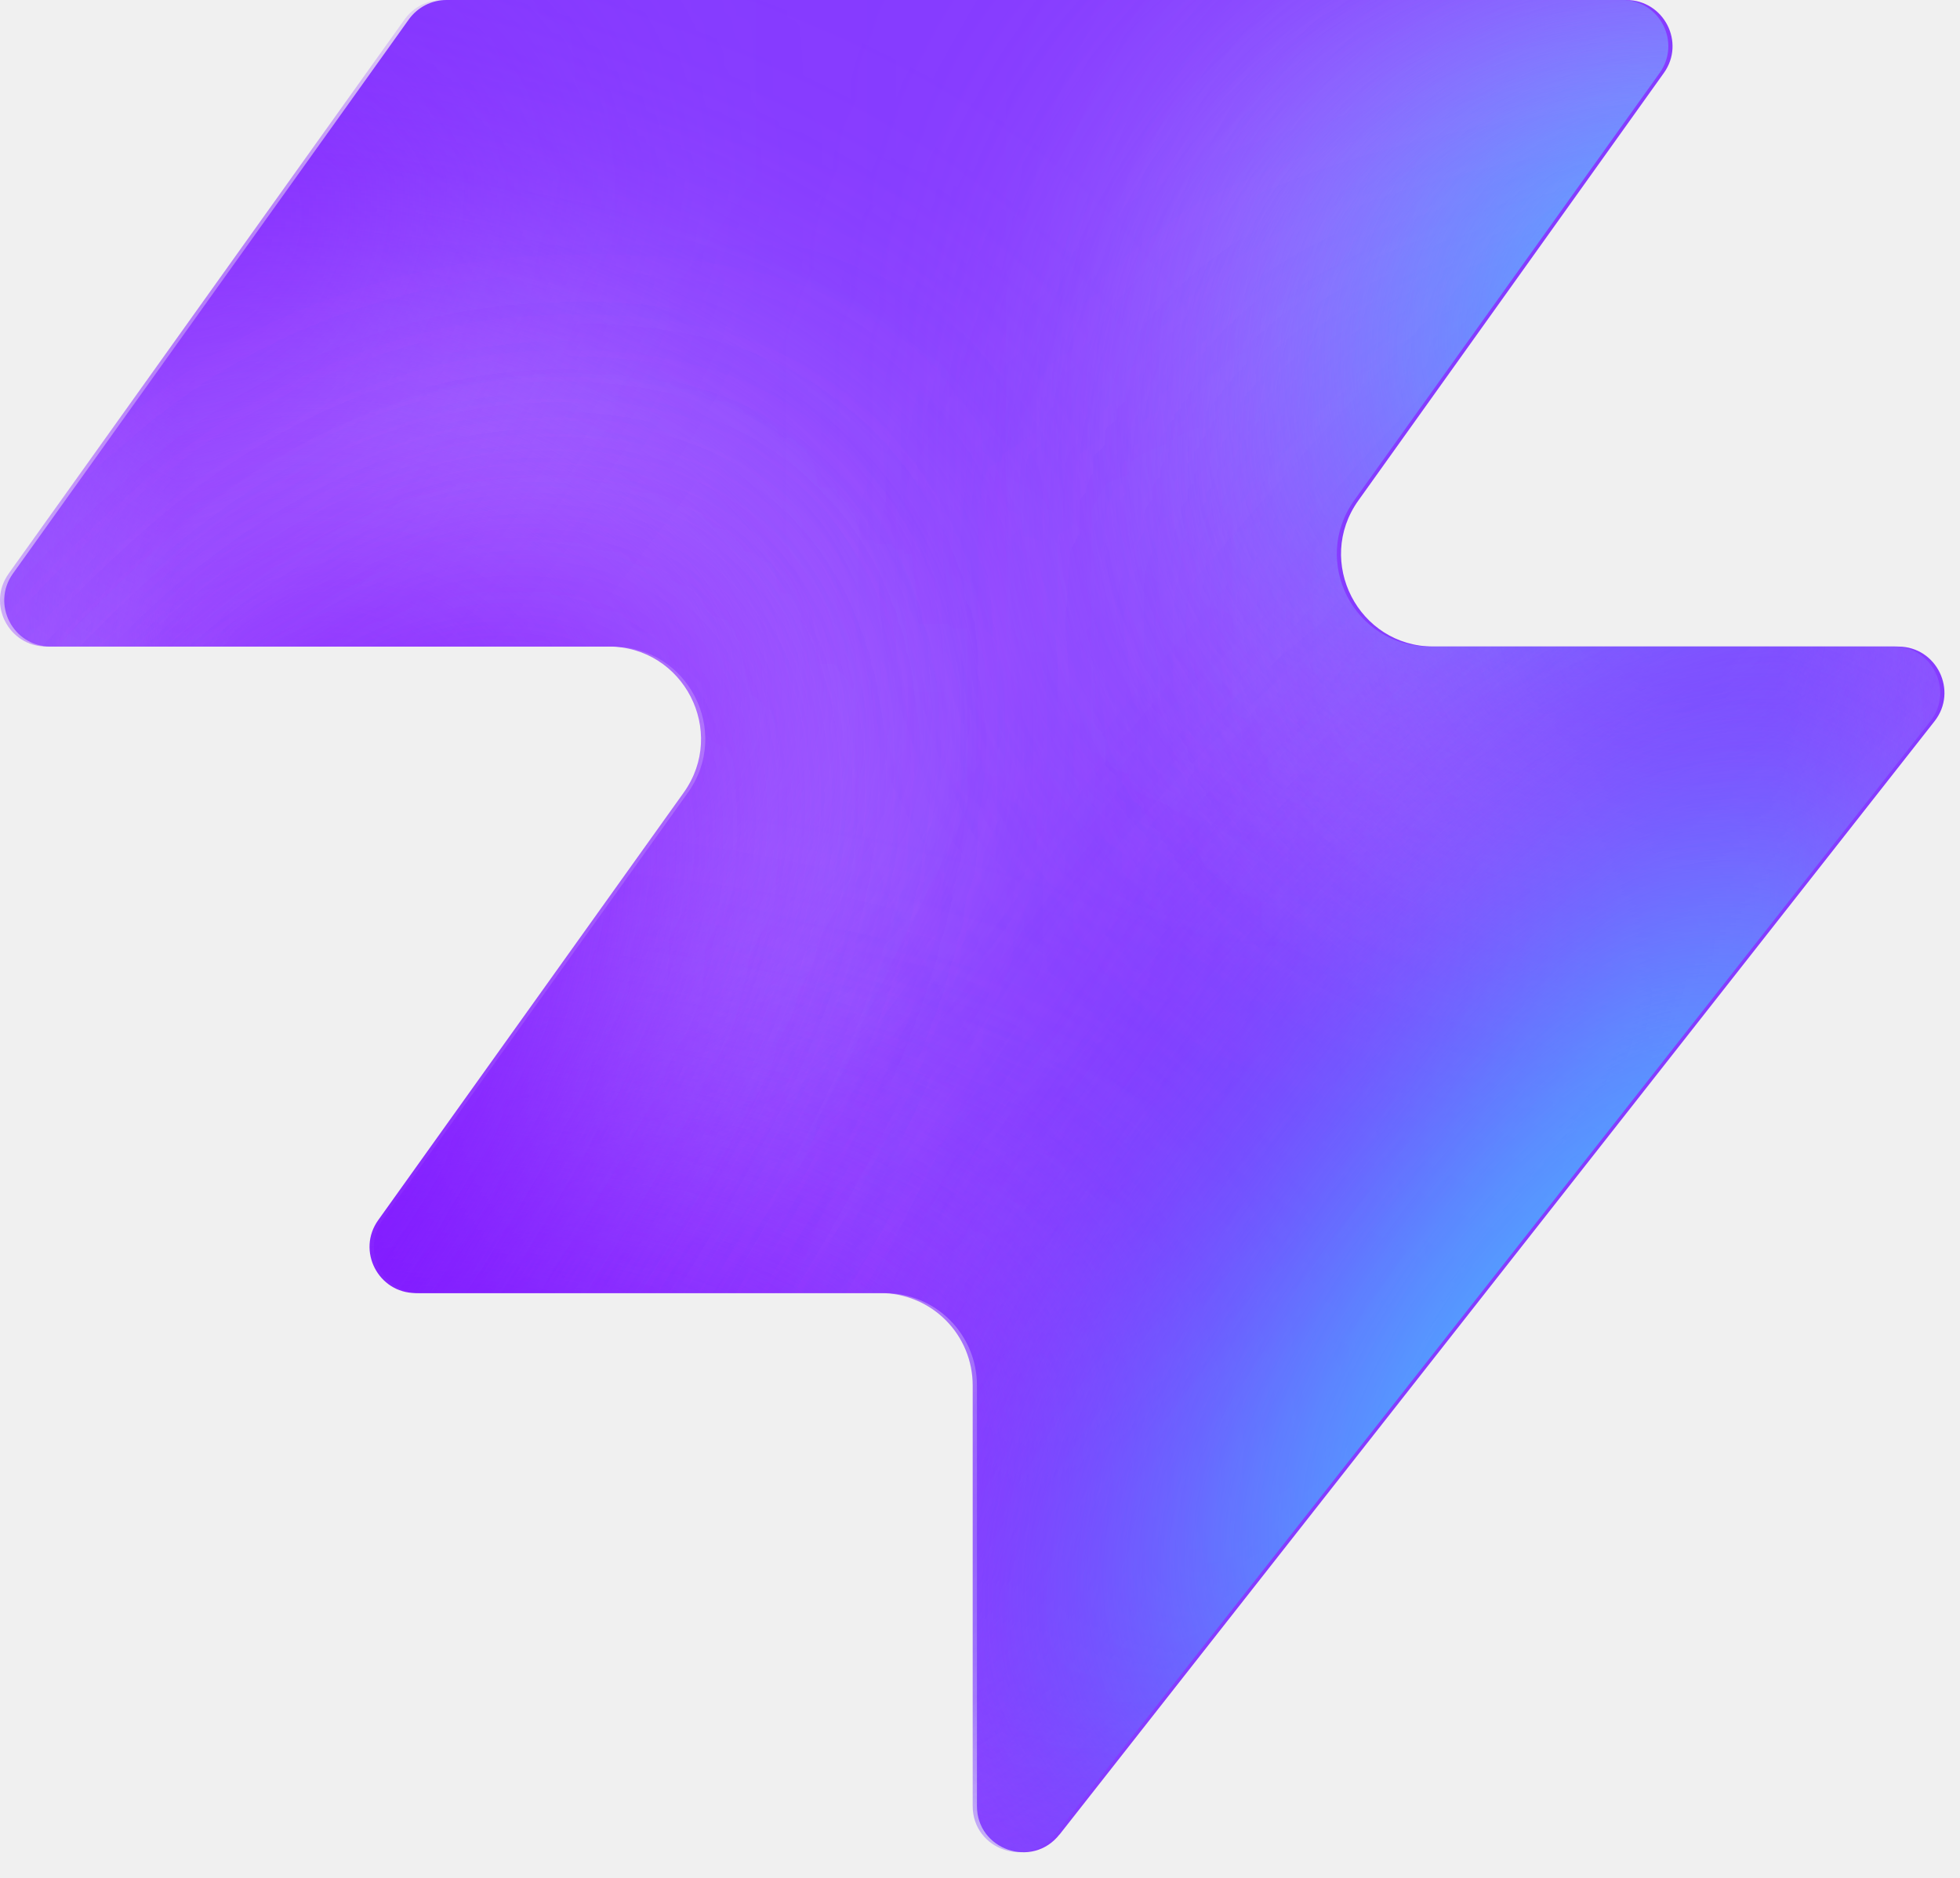
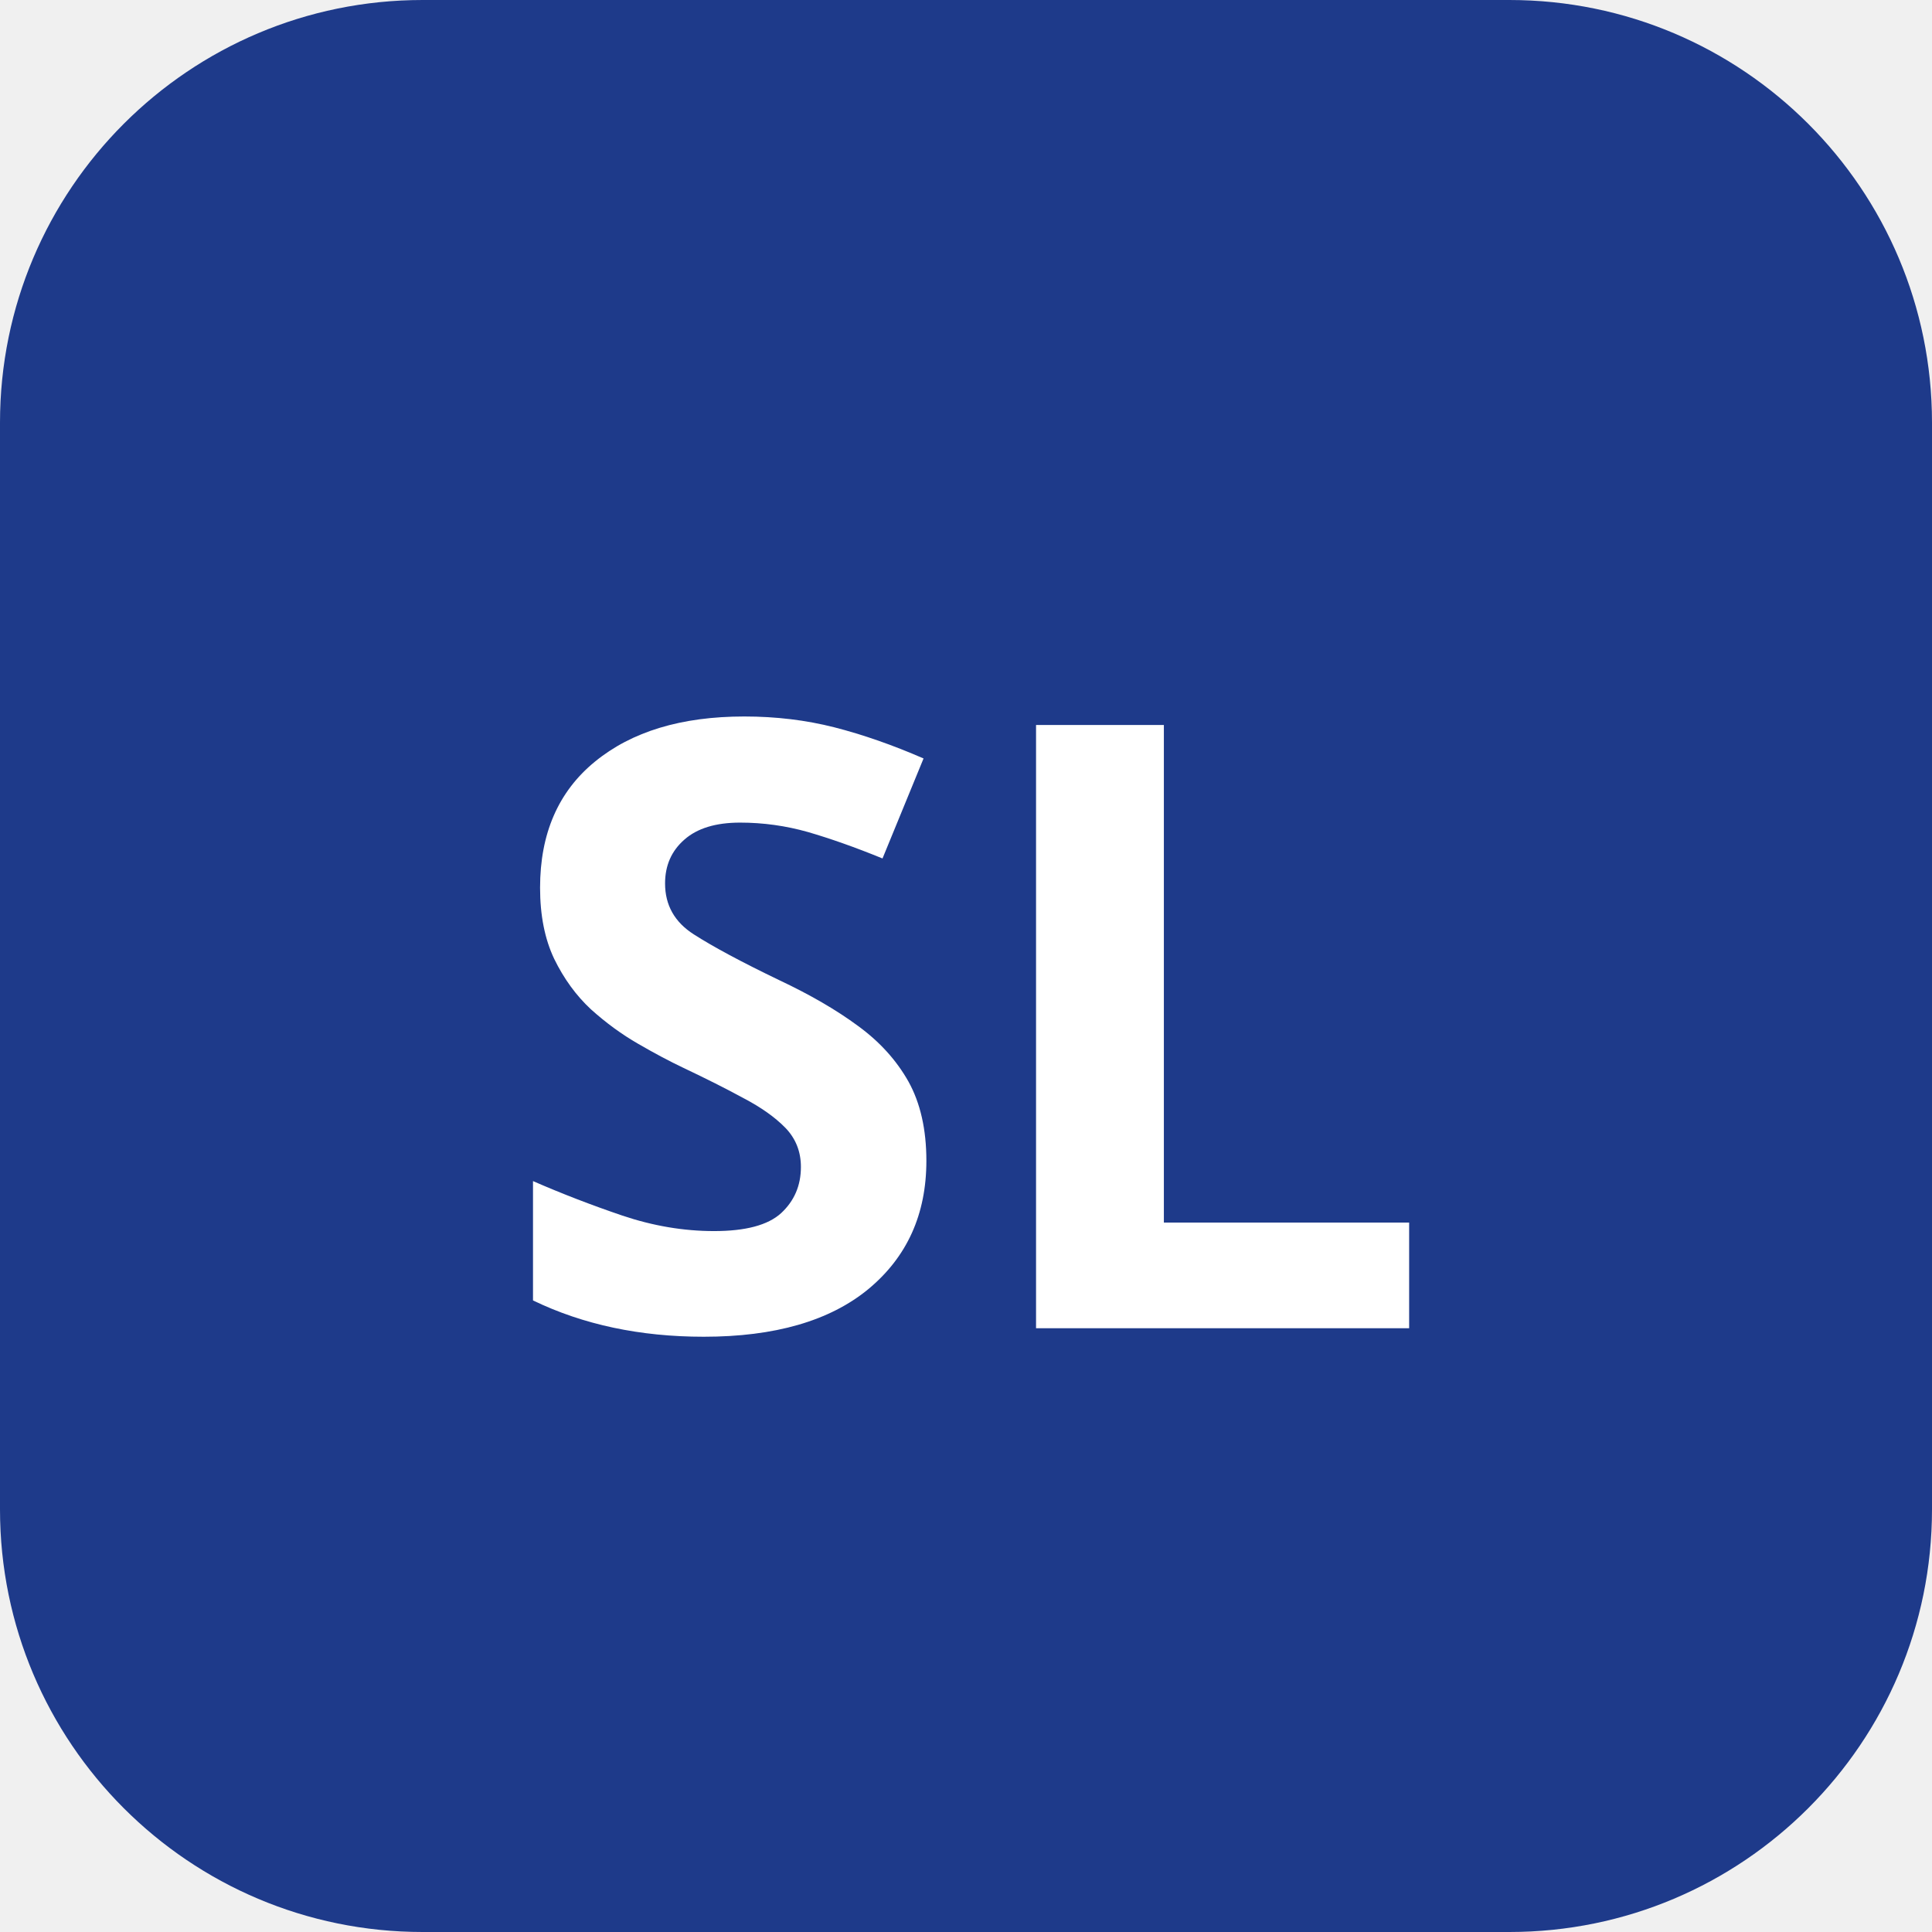
- <svg xmlns="http://www.w3.org/2000/svg" width="48" height="46" fill="none" viewBox="0 0 48 46">
-   <path fill="#863bff" d="M25.946 44.938c-.664.845-2.021.375-2.021-.698V33.937a2.26 2.26 0 0 0-2.262-2.262H10.287c-.92 0-1.456-1.04-.92-1.788l7.48-10.471c1.07-1.497 0-3.578-1.842-3.578H1.237c-.92 0-1.456-1.04-.92-1.788L10.013.474c.214-.297.556-.474.92-.474h28.894c.92 0 1.456 1.04.92 1.788l-7.48 10.471c-1.07 1.498 0 3.579 1.842 3.579h11.377c.943 0 1.473 1.088.89 1.83L25.947 44.94z" style="fill:#863bff;fill:color(display-p3 .525 .23 1);fill-opacity:1" />
-   <mask id="a" width="48" height="46" x="0" y="0" maskUnits="userSpaceOnUse" style="mask-type:alpha">
-     <path fill="#000" d="M25.842 44.938c-.664.844-2.021.375-2.021-.698V33.937a2.26 2.26 0 0 0-2.262-2.262H10.183c-.92 0-1.456-1.04-.92-1.788l7.48-10.471c1.07-1.498 0-3.579-1.842-3.579H1.133c-.92 0-1.456-1.04-.92-1.787L9.91.473c.214-.297.556-.474.92-.474h28.894c.92 0 1.456 1.04.92 1.788l-7.48 10.471c-1.07 1.498 0 3.578 1.842 3.578h11.377c.943 0 1.473 1.088.89 1.832L25.843 44.94z" style="fill:#000;fill-opacity:1" />
-   </mask>
-   <g mask="url(#a)">
-     <g filter="url(#b)">
-       <ellipse cx="5.508" cy="14.704" fill="#ede6ff" rx="5.508" ry="14.704" style="fill:#ede6ff;fill:color(display-p3 .927 .903 1);fill-opacity:1" transform="matrix(.00324 1 1 -.00324 -4.47 31.516)" />
-     </g>
-     <g filter="url(#c)">
-       <ellipse cx="10.399" cy="29.851" fill="#ede6ff" rx="10.399" ry="29.851" style="fill:#ede6ff;fill:color(display-p3 .927 .903 1);fill-opacity:1" transform="matrix(.00324 1 1 -.00324 -39.328 7.883)" />
-     </g>
-     <g filter="url(#d)">
-       <ellipse cx="5.508" cy="30.487" fill="#7e14ff" rx="5.508" ry="30.487" style="fill:#7e14ff;fill:color(display-p3 .492 .077 1);fill-opacity:1" transform="rotate(89.814 -25.913 -14.639)scale(1 -1)" />
-     </g>
-     <g filter="url(#e)">
-       <ellipse cx="5.508" cy="30.599" fill="#7e14ff" rx="5.508" ry="30.599" style="fill:#7e14ff;fill:color(display-p3 .492 .077 1);fill-opacity:1" transform="rotate(89.814 -32.644 -3.334)scale(1 -1)" />
-     </g>
-     <g filter="url(#f)">
-       <ellipse cx="5.508" cy="30.599" fill="#7e14ff" rx="5.508" ry="30.599" style="fill:#7e14ff;fill:color(display-p3 .492 .077 1);fill-opacity:1" transform="matrix(.00324 1 1 -.00324 -34.34 30.47)" />
-     </g>
-     <g filter="url(#g)">
-       <ellipse cx="14.072" cy="22.078" fill="#ede6ff" rx="14.072" ry="22.078" style="fill:#ede6ff;fill:color(display-p3 .927 .903 1);fill-opacity:1" transform="rotate(93.35 24.506 48.493)scale(-1 1)" />
-     </g>
-     <g filter="url(#h)">
-       <ellipse cx="3.47" cy="21.501" fill="#7e14ff" rx="3.47" ry="21.501" style="fill:#7e14ff;fill:color(display-p3 .492 .077 1);fill-opacity:1" transform="rotate(89.009 28.708 47.59)scale(-1 1)" />
-     </g>
-     <g filter="url(#i)">
-       <ellipse cx="3.47" cy="21.501" fill="#7e14ff" rx="3.47" ry="21.501" style="fill:#7e14ff;fill:color(display-p3 .492 .077 1);fill-opacity:1" transform="rotate(89.009 28.708 47.59)scale(-1 1)" />
-     </g>
-     <g filter="url(#j)">
-       <ellipse cx=".387" cy="8.972" fill="#7e14ff" rx="4.407" ry="29.108" style="fill:#7e14ff;fill:color(display-p3 .492 .077 1);fill-opacity:1" transform="rotate(39.51 .387 8.972)" />
-     </g>
-     <g filter="url(#k)">
-       <ellipse cx="47.523" cy="-6.092" fill="#7e14ff" rx="4.407" ry="29.108" style="fill:#7e14ff;fill:color(display-p3 .492 .077 1);fill-opacity:1" transform="rotate(37.892 47.523 -6.092)" />
-     </g>
-     <g filter="url(#l)">
-       <ellipse cx="41.412" cy="6.333" fill="#47bfff" rx="5.971" ry="9.665" style="fill:#47bfff;fill:color(display-p3 .28 .748 1);fill-opacity:1" transform="rotate(37.892 41.412 6.333)" />
-     </g>
-     <g filter="url(#m)">
-       <ellipse cx="-1.879" cy="38.332" fill="#7e14ff" rx="4.407" ry="29.108" style="fill:#7e14ff;fill:color(display-p3 .492 .077 1);fill-opacity:1" transform="rotate(37.892 -1.88 38.332)" />
-     </g>
-     <g filter="url(#n)">
-       <ellipse cx="-1.879" cy="38.332" fill="#7e14ff" rx="4.407" ry="29.108" style="fill:#7e14ff;fill:color(display-p3 .492 .077 1);fill-opacity:1" transform="rotate(37.892 -1.88 38.332)" />
-     </g>
-     <g filter="url(#o)">
-       <ellipse cx="35.651" cy="29.907" fill="#7e14ff" rx="4.407" ry="29.108" style="fill:#7e14ff;fill:color(display-p3 .492 .077 1);fill-opacity:1" transform="rotate(37.892 35.651 29.907)" />
-     </g>
-     <g filter="url(#p)">
-       <ellipse cx="38.418" cy="32.4" fill="#47bfff" rx="5.971" ry="15.297" style="fill:#47bfff;fill:color(display-p3 .28 .748 1);fill-opacity:1" transform="rotate(37.892 38.418 32.4)" />
-     </g>
-   </g>
-   <defs>
-     <filter id="b" width="60.045" height="41.654" x="-19.77" y="16.149" color-interpolation-filters="sRGB" filterUnits="userSpaceOnUse">
-       <feFlood flood-opacity="0" result="BackgroundImageFix" />
-       <feBlend in="SourceGraphic" in2="BackgroundImageFix" result="shape" />
-       <feGaussianBlur result="effect1_foregroundBlur_2002_17158" stdDeviation="7.659" />
-     </filter>
-     <filter id="c" width="90.34" height="51.437" x="-54.613" y="-7.533" color-interpolation-filters="sRGB" filterUnits="userSpaceOnUse">
-       <feFlood flood-opacity="0" result="BackgroundImageFix" />
-       <feBlend in="SourceGraphic" in2="BackgroundImageFix" result="shape" />
-       <feGaussianBlur result="effect1_foregroundBlur_2002_17158" stdDeviation="7.659" />
-     </filter>
-     <filter id="d" width="79.355" height="29.4" x="-49.64" y="2.03" color-interpolation-filters="sRGB" filterUnits="userSpaceOnUse">
-       <feFlood flood-opacity="0" result="BackgroundImageFix" />
-       <feBlend in="SourceGraphic" in2="BackgroundImageFix" result="shape" />
-       <feGaussianBlur result="effect1_foregroundBlur_2002_17158" stdDeviation="4.596" />
-     </filter>
-     <filter id="e" width="79.579" height="29.4" x="-45.045" y="20.029" color-interpolation-filters="sRGB" filterUnits="userSpaceOnUse">
-       <feFlood flood-opacity="0" result="BackgroundImageFix" />
-       <feBlend in="SourceGraphic" in2="BackgroundImageFix" result="shape" />
-       <feGaussianBlur result="effect1_foregroundBlur_2002_17158" stdDeviation="4.596" />
-     </filter>
-     <filter id="f" width="79.579" height="29.4" x="-43.513" y="21.178" color-interpolation-filters="sRGB" filterUnits="userSpaceOnUse">
-       <feFlood flood-opacity="0" result="BackgroundImageFix" />
-       <feBlend in="SourceGraphic" in2="BackgroundImageFix" result="shape" />
-       <feGaussianBlur result="effect1_foregroundBlur_2002_17158" stdDeviation="4.596" />
-     </filter>
-     <filter id="g" width="74.749" height="58.852" x="15.756" y="-17.901" color-interpolation-filters="sRGB" filterUnits="userSpaceOnUse">
-       <feFlood flood-opacity="0" result="BackgroundImageFix" />
-       <feBlend in="SourceGraphic" in2="BackgroundImageFix" result="shape" />
-       <feGaussianBlur result="effect1_foregroundBlur_2002_17158" stdDeviation="7.659" />
-     </filter>
-     <filter id="h" width="61.377" height="25.362" x="23.548" y="2.284" color-interpolation-filters="sRGB" filterUnits="userSpaceOnUse">
-       <feFlood flood-opacity="0" result="BackgroundImageFix" />
-       <feBlend in="SourceGraphic" in2="BackgroundImageFix" result="shape" />
-       <feGaussianBlur result="effect1_foregroundBlur_2002_17158" stdDeviation="4.596" />
-     </filter>
-     <filter id="i" width="61.377" height="25.362" x="23.548" y="2.284" color-interpolation-filters="sRGB" filterUnits="userSpaceOnUse">
-       <feFlood flood-opacity="0" result="BackgroundImageFix" />
-       <feBlend in="SourceGraphic" in2="BackgroundImageFix" result="shape" />
-       <feGaussianBlur result="effect1_foregroundBlur_2002_17158" stdDeviation="4.596" />
-     </filter>
-     <filter id="j" width="56.045" height="63.649" x="-27.636" y="-22.853" color-interpolation-filters="sRGB" filterUnits="userSpaceOnUse">
-       <feFlood flood-opacity="0" result="BackgroundImageFix" />
-       <feBlend in="SourceGraphic" in2="BackgroundImageFix" result="shape" />
-       <feGaussianBlur result="effect1_foregroundBlur_2002_17158" stdDeviation="4.596" />
-     </filter>
-     <filter id="k" width="54.814" height="64.646" x="20.116" y="-38.415" color-interpolation-filters="sRGB" filterUnits="userSpaceOnUse">
-       <feFlood flood-opacity="0" result="BackgroundImageFix" />
-       <feBlend in="SourceGraphic" in2="BackgroundImageFix" result="shape" />
-       <feGaussianBlur result="effect1_foregroundBlur_2002_17158" stdDeviation="4.596" />
-     </filter>
-     <filter id="l" width="33.541" height="35.313" x="24.641" y="-11.323" color-interpolation-filters="sRGB" filterUnits="userSpaceOnUse">
-       <feFlood flood-opacity="0" result="BackgroundImageFix" />
-       <feBlend in="SourceGraphic" in2="BackgroundImageFix" result="shape" />
-       <feGaussianBlur result="effect1_foregroundBlur_2002_17158" stdDeviation="4.596" />
-     </filter>
-     <filter id="m" width="54.814" height="64.646" x="-29.286" y="6.009" color-interpolation-filters="sRGB" filterUnits="userSpaceOnUse">
-       <feFlood flood-opacity="0" result="BackgroundImageFix" />
-       <feBlend in="SourceGraphic" in2="BackgroundImageFix" result="shape" />
-       <feGaussianBlur result="effect1_foregroundBlur_2002_17158" stdDeviation="4.596" />
-     </filter>
-     <filter id="n" width="54.814" height="64.646" x="-29.286" y="6.009" color-interpolation-filters="sRGB" filterUnits="userSpaceOnUse">
-       <feFlood flood-opacity="0" result="BackgroundImageFix" />
-       <feBlend in="SourceGraphic" in2="BackgroundImageFix" result="shape" />
-       <feGaussianBlur result="effect1_foregroundBlur_2002_17158" stdDeviation="4.596" />
-     </filter>
-     <filter id="o" width="54.814" height="64.646" x="8.244" y="-2.416" color-interpolation-filters="sRGB" filterUnits="userSpaceOnUse">
-       <feFlood flood-opacity="0" result="BackgroundImageFix" />
-       <feBlend in="SourceGraphic" in2="BackgroundImageFix" result="shape" />
-       <feGaussianBlur result="effect1_foregroundBlur_2002_17158" stdDeviation="4.596" />
-     </filter>
-     <filter id="p" width="39.409" height="43.623" x="18.713" y="10.588" color-interpolation-filters="sRGB" filterUnits="userSpaceOnUse">
-       <feFlood flood-opacity="0" result="BackgroundImageFix" />
-       <feBlend in="SourceGraphic" in2="BackgroundImageFix" result="shape" />
-       <feGaussianBlur result="effect1_foregroundBlur_2002_17158" stdDeviation="4.596" />
-     </filter>
-   </defs>
+ <svg xmlns="http://www.w3.org/2000/svg" viewBox="0 0 64 64" width="64" height="64">
+   <rect width="64" height="64" rx="14" fill="#1e3a8a" />
+   <text x="32" y="44" text-anchor="middle" fill="white" font-family="sans-serif" font-weight="bold" font-size="28">SL</text>
</svg>
